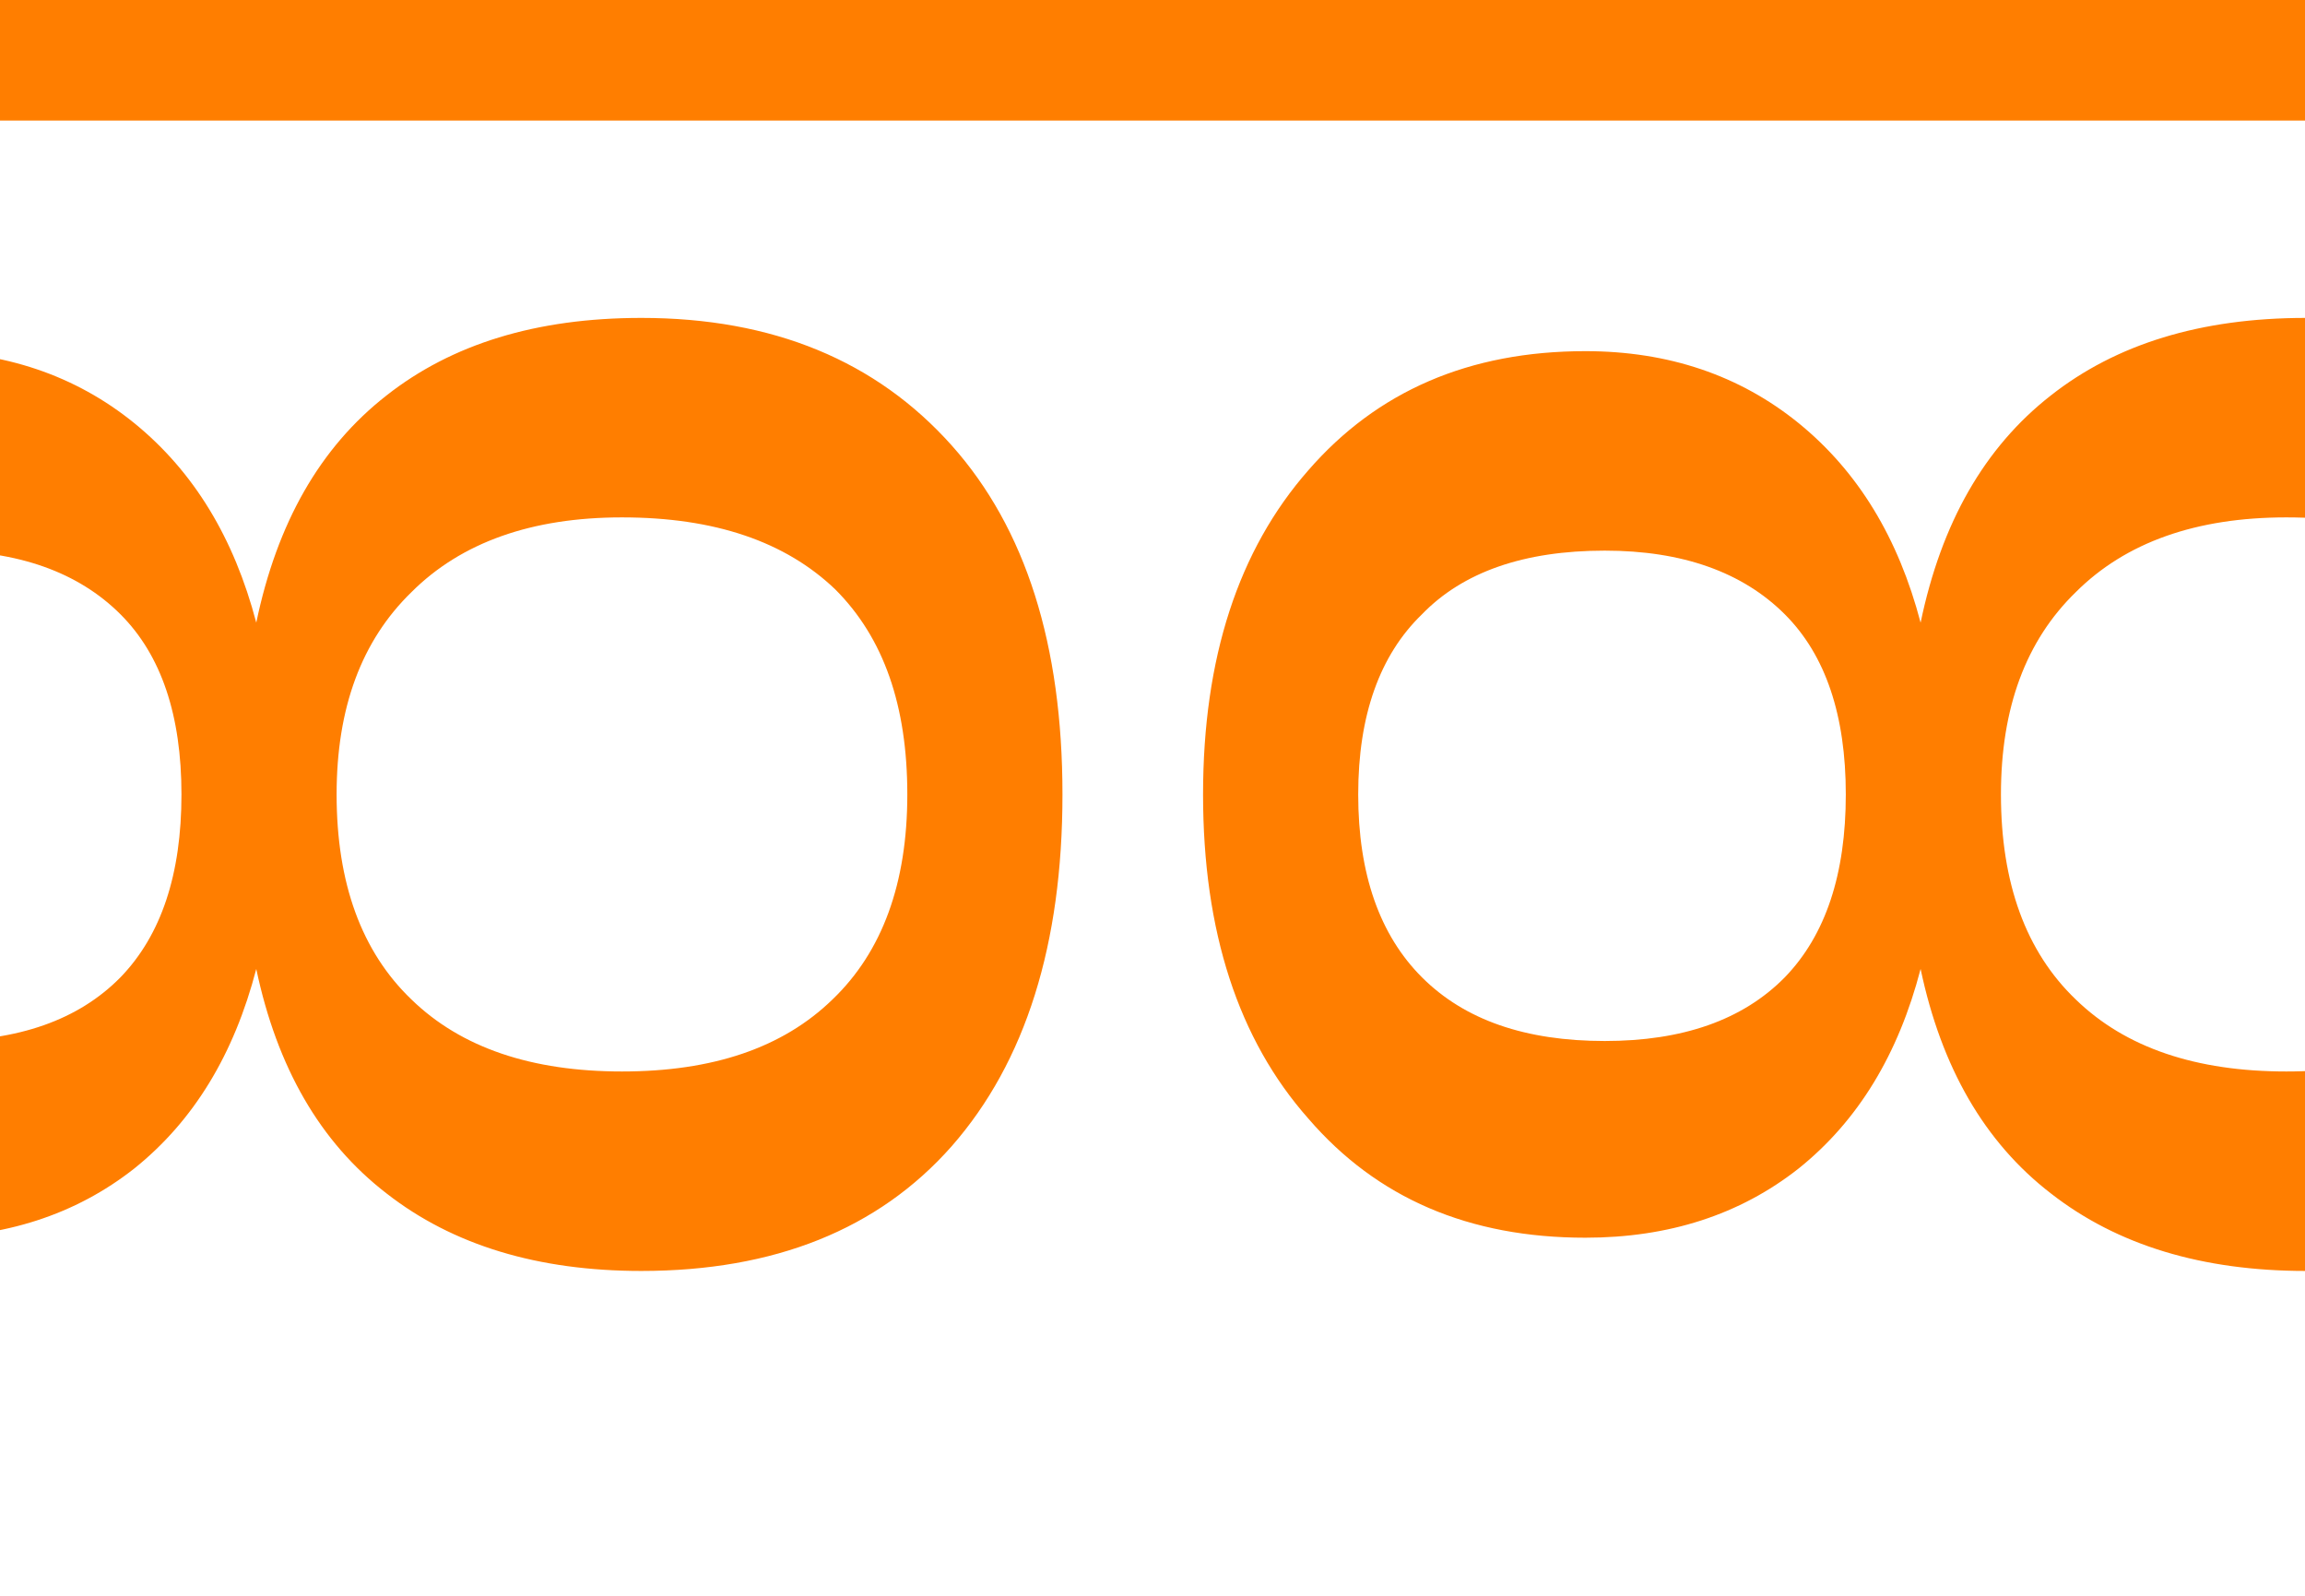
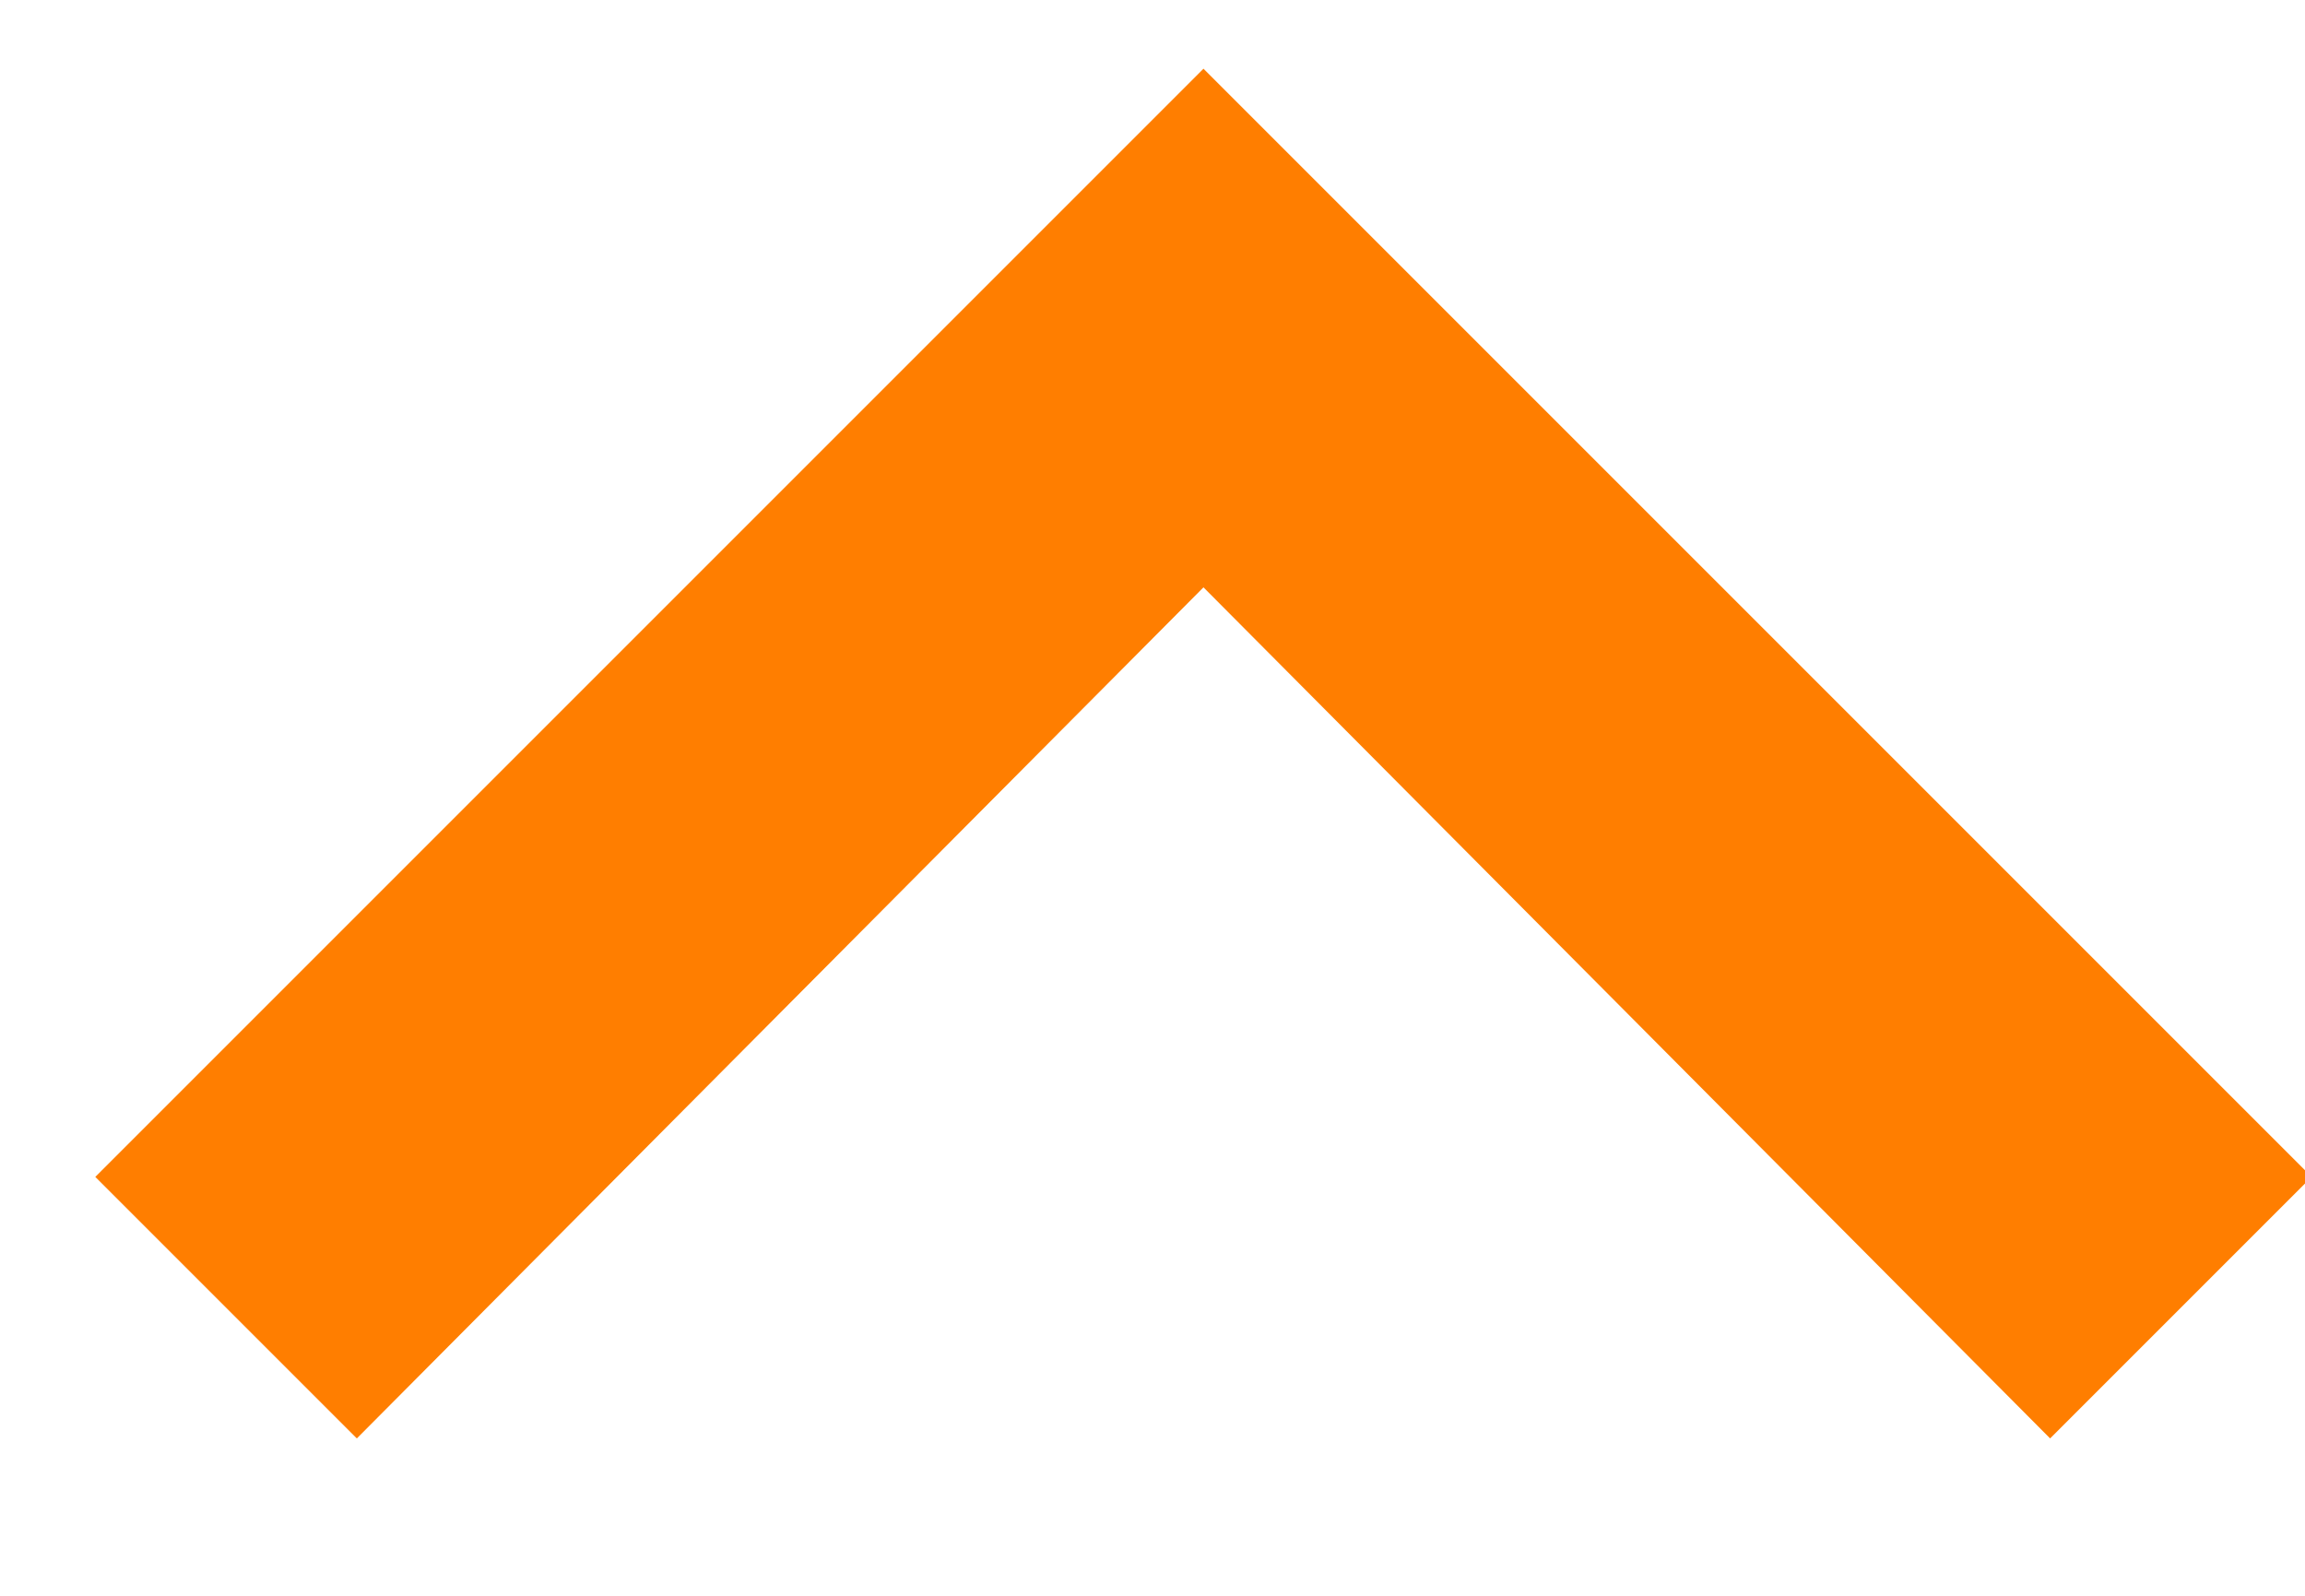
<svg xmlns="http://www.w3.org/2000/svg" width="13px" height="9px" viewBox="0 0 13 9" version="1.1">
  <defs />
-   <g id="new-TEMPLATE" stroke="none" stroke-width="1" fill="none" fill-rule="evenodd" font-family="material" font-size="25" font-weight="normal" line-spacing="22">
-     <g id="Bitcoin.org---Bitcoin-core-Template" transform="translate(-444, -9554)" fill="#FF7E00">
-       <g id="Group-18-Copy" transform="translate(215, 9334)">
-         <g id="Group-16" transform="translate(200, 144)">
+   <g id="new-TEMPLATE" stroke="none" stroke-width="1" fill="none" fill-rule="evenodd">
+     <g id="Bitcoin.org---Bitcoin-core-Template" transform="translate(-444, -10093)" fill="#FF7E00">
+       <g id="system-requirements" transform="translate(415, 9872)">
+         <g id="Group-16" transform="translate(0, 144)">
          <g id="Group-17" transform="translate(0, 53)">
            <g id="Group-14-Copy">
              <g id="Group-15">
-                 <text id="chevron_right---material" transform="translate(35.5, 28) rotate(-90) translate(-35.5, -28) ">
-                   <tspan x="23" y="36.725"></tspan>
-                 </text>
+                 <polygon id="chevron_right---material" transform="translate(35.7875, 28.25) rotate(-90) translate(-35.7875, -28.25) " points="33.4 22 39.65 28.25 33.4 34.5 31.925 33.025 36.725 28.25 31.925 23.475" />
              </g>
            </g>
          </g>
        </g>
      </g>
    </g>
  </g>
</svg>
